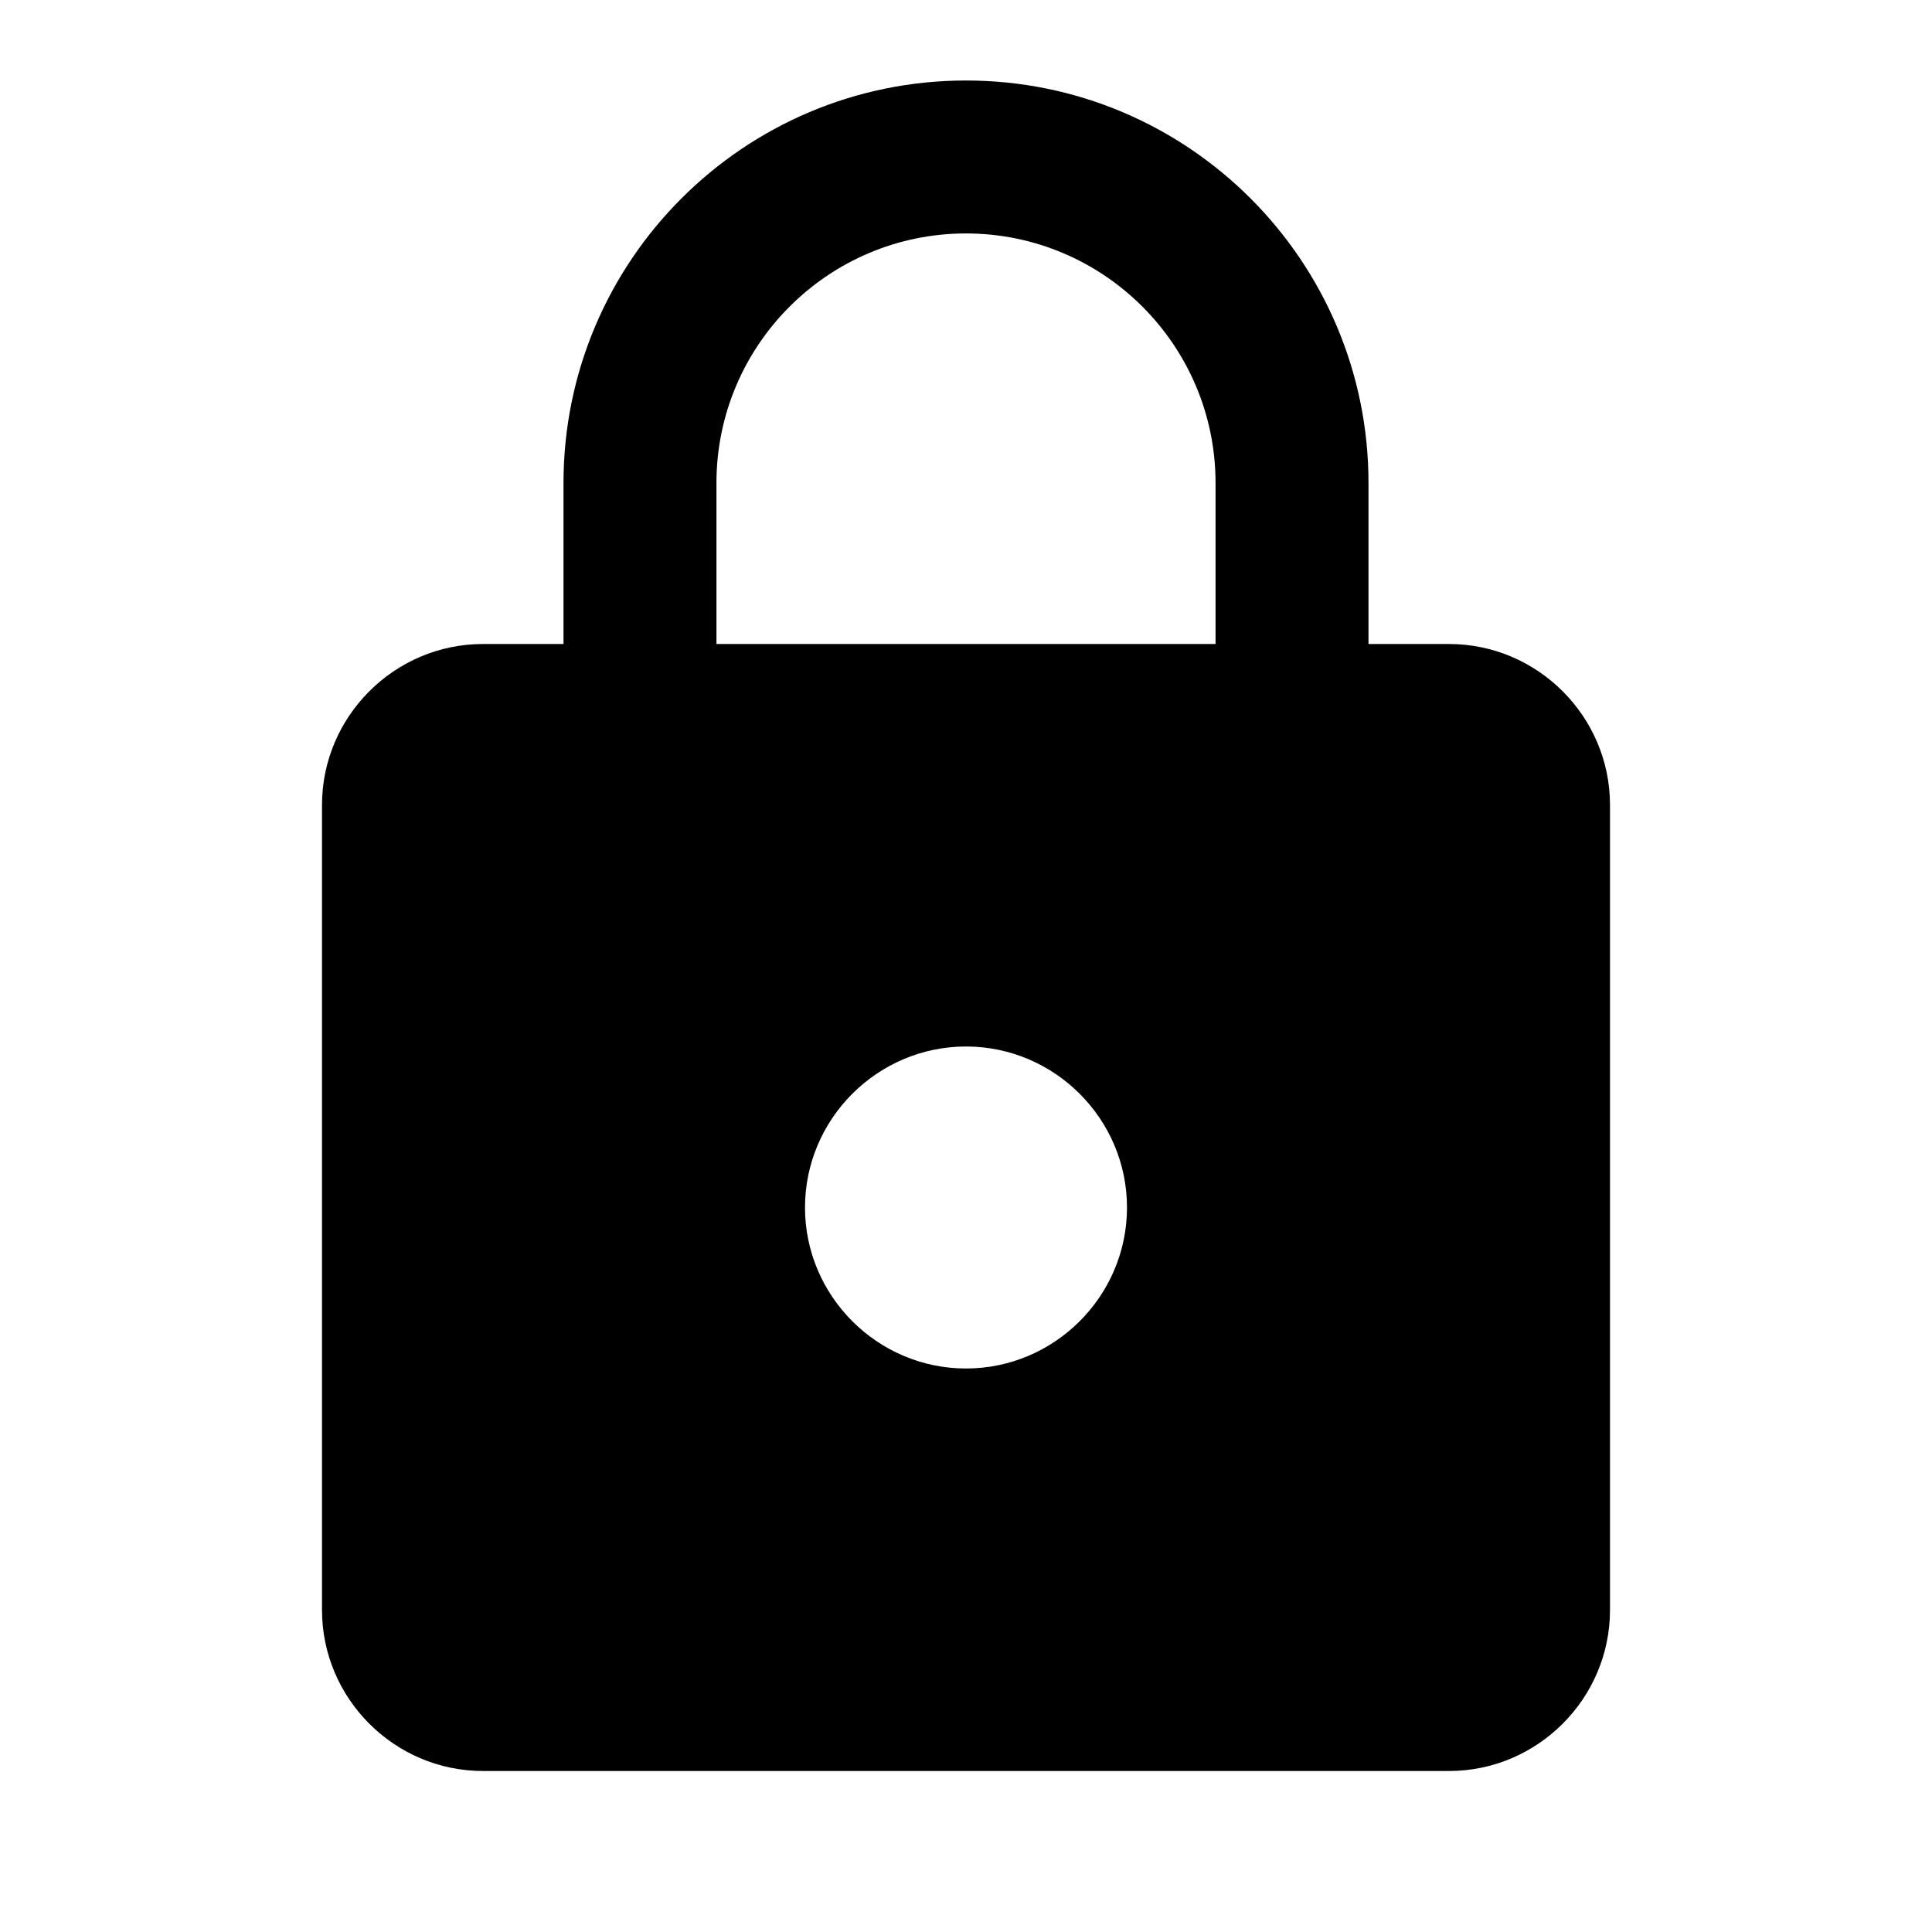
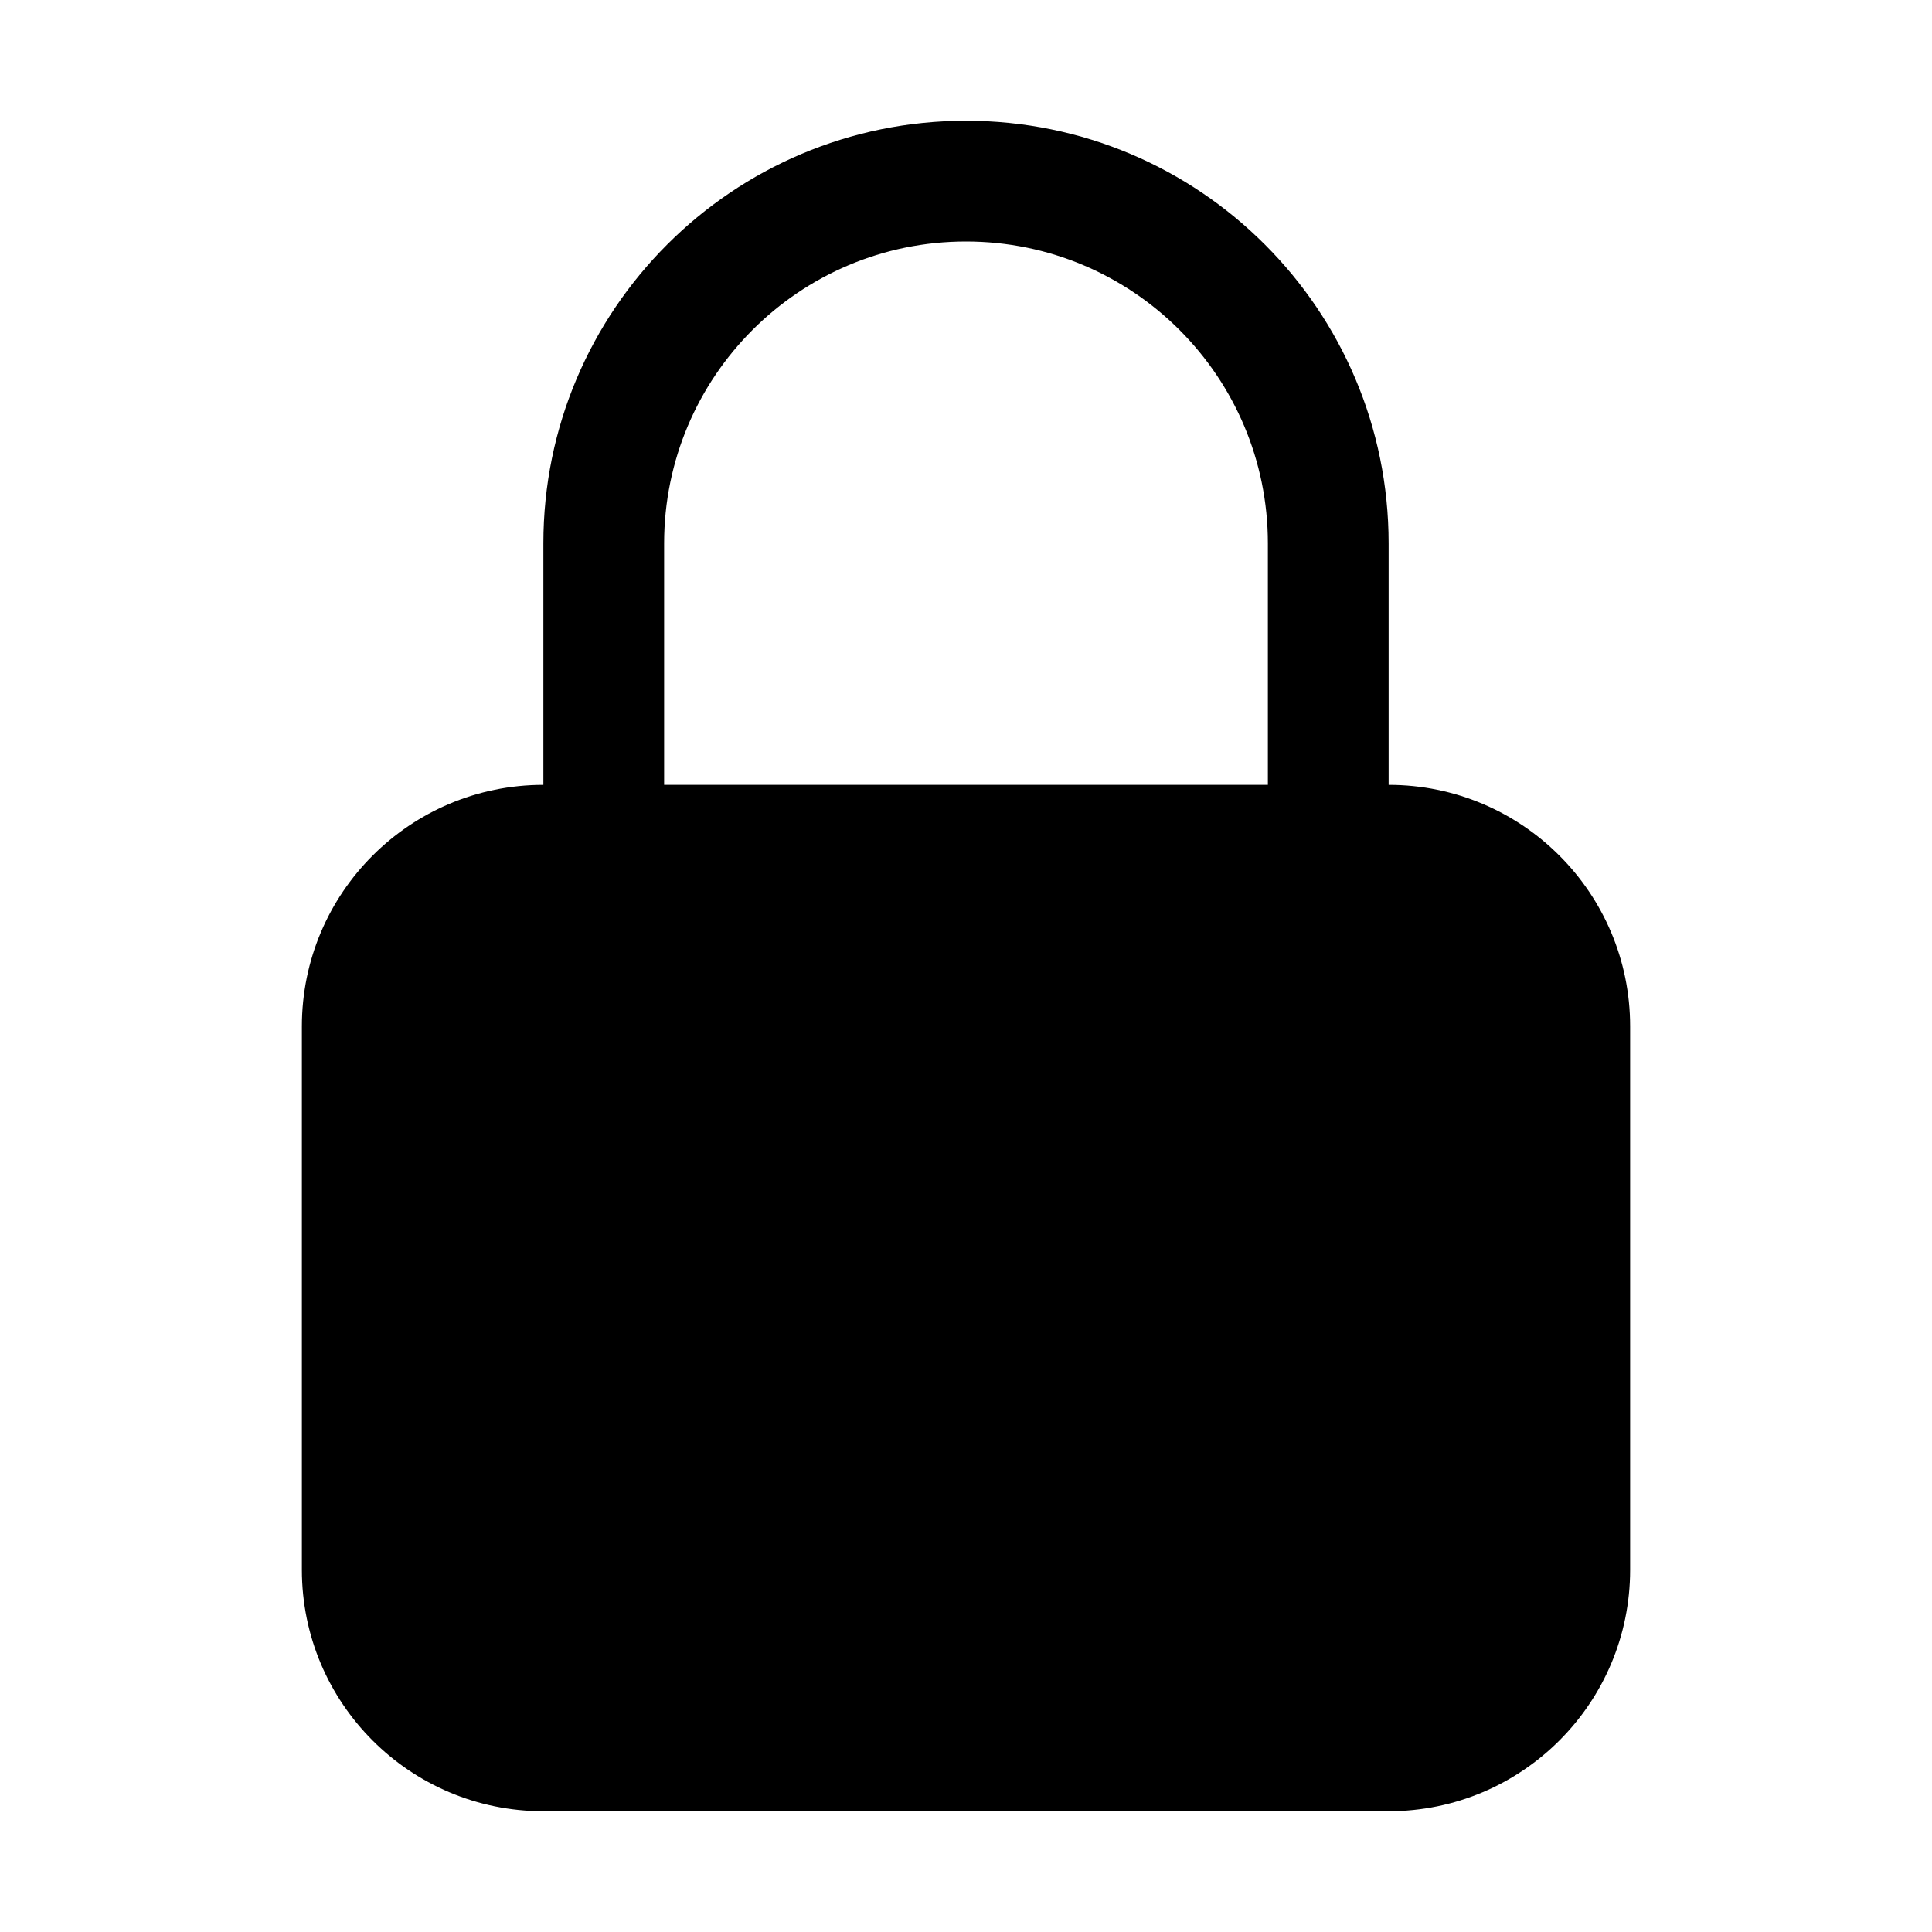
- <svg xmlns="http://www.w3.org/2000/svg" width="24" height="24" viewBox="0 0 24 24">
-   <path d="M18 8h-1V6c0-2.76-2.24-5-5-5S7 3.24 7 6v2H6c-1.1 0-2 .9-2 2v10c0 1.1.9 2 2 2h12c1.1 0 2-.9 2-2V10c0-1.1-.9-2-2-2zm-6 9c-1.1 0-2-.9-2-2s.9-2 2-2 2 .9 2 2-.9 2-2 2zm3.1-9H8.9V6c0-1.71 1.39-3.1 3.1-3.1 1.71 0 3.1 1.39 3.1 3.1v2z" />
+ <svg xmlns="http://www.w3.org/2000/svg" viewBox="0 0 24 24" fill="currentColor" class="w-6 h-6">
+   <path fill-rule="evenodd" d="M12 1.5a5.25 5.25 0 00-5.25 5.25v3a3 3 0 00-3 3v6.75a3 3 0 003 3h10.5a3 3 0 003-3v-6.75a3 3 0 00-3-3v-3c0-2.9-2.35-5.25-5.25-5.25zm3.75 8.25v-3a3.75 3.75 0 10-7.5 0v3h7.5z" clip-rule="evenodd" />
</svg>
